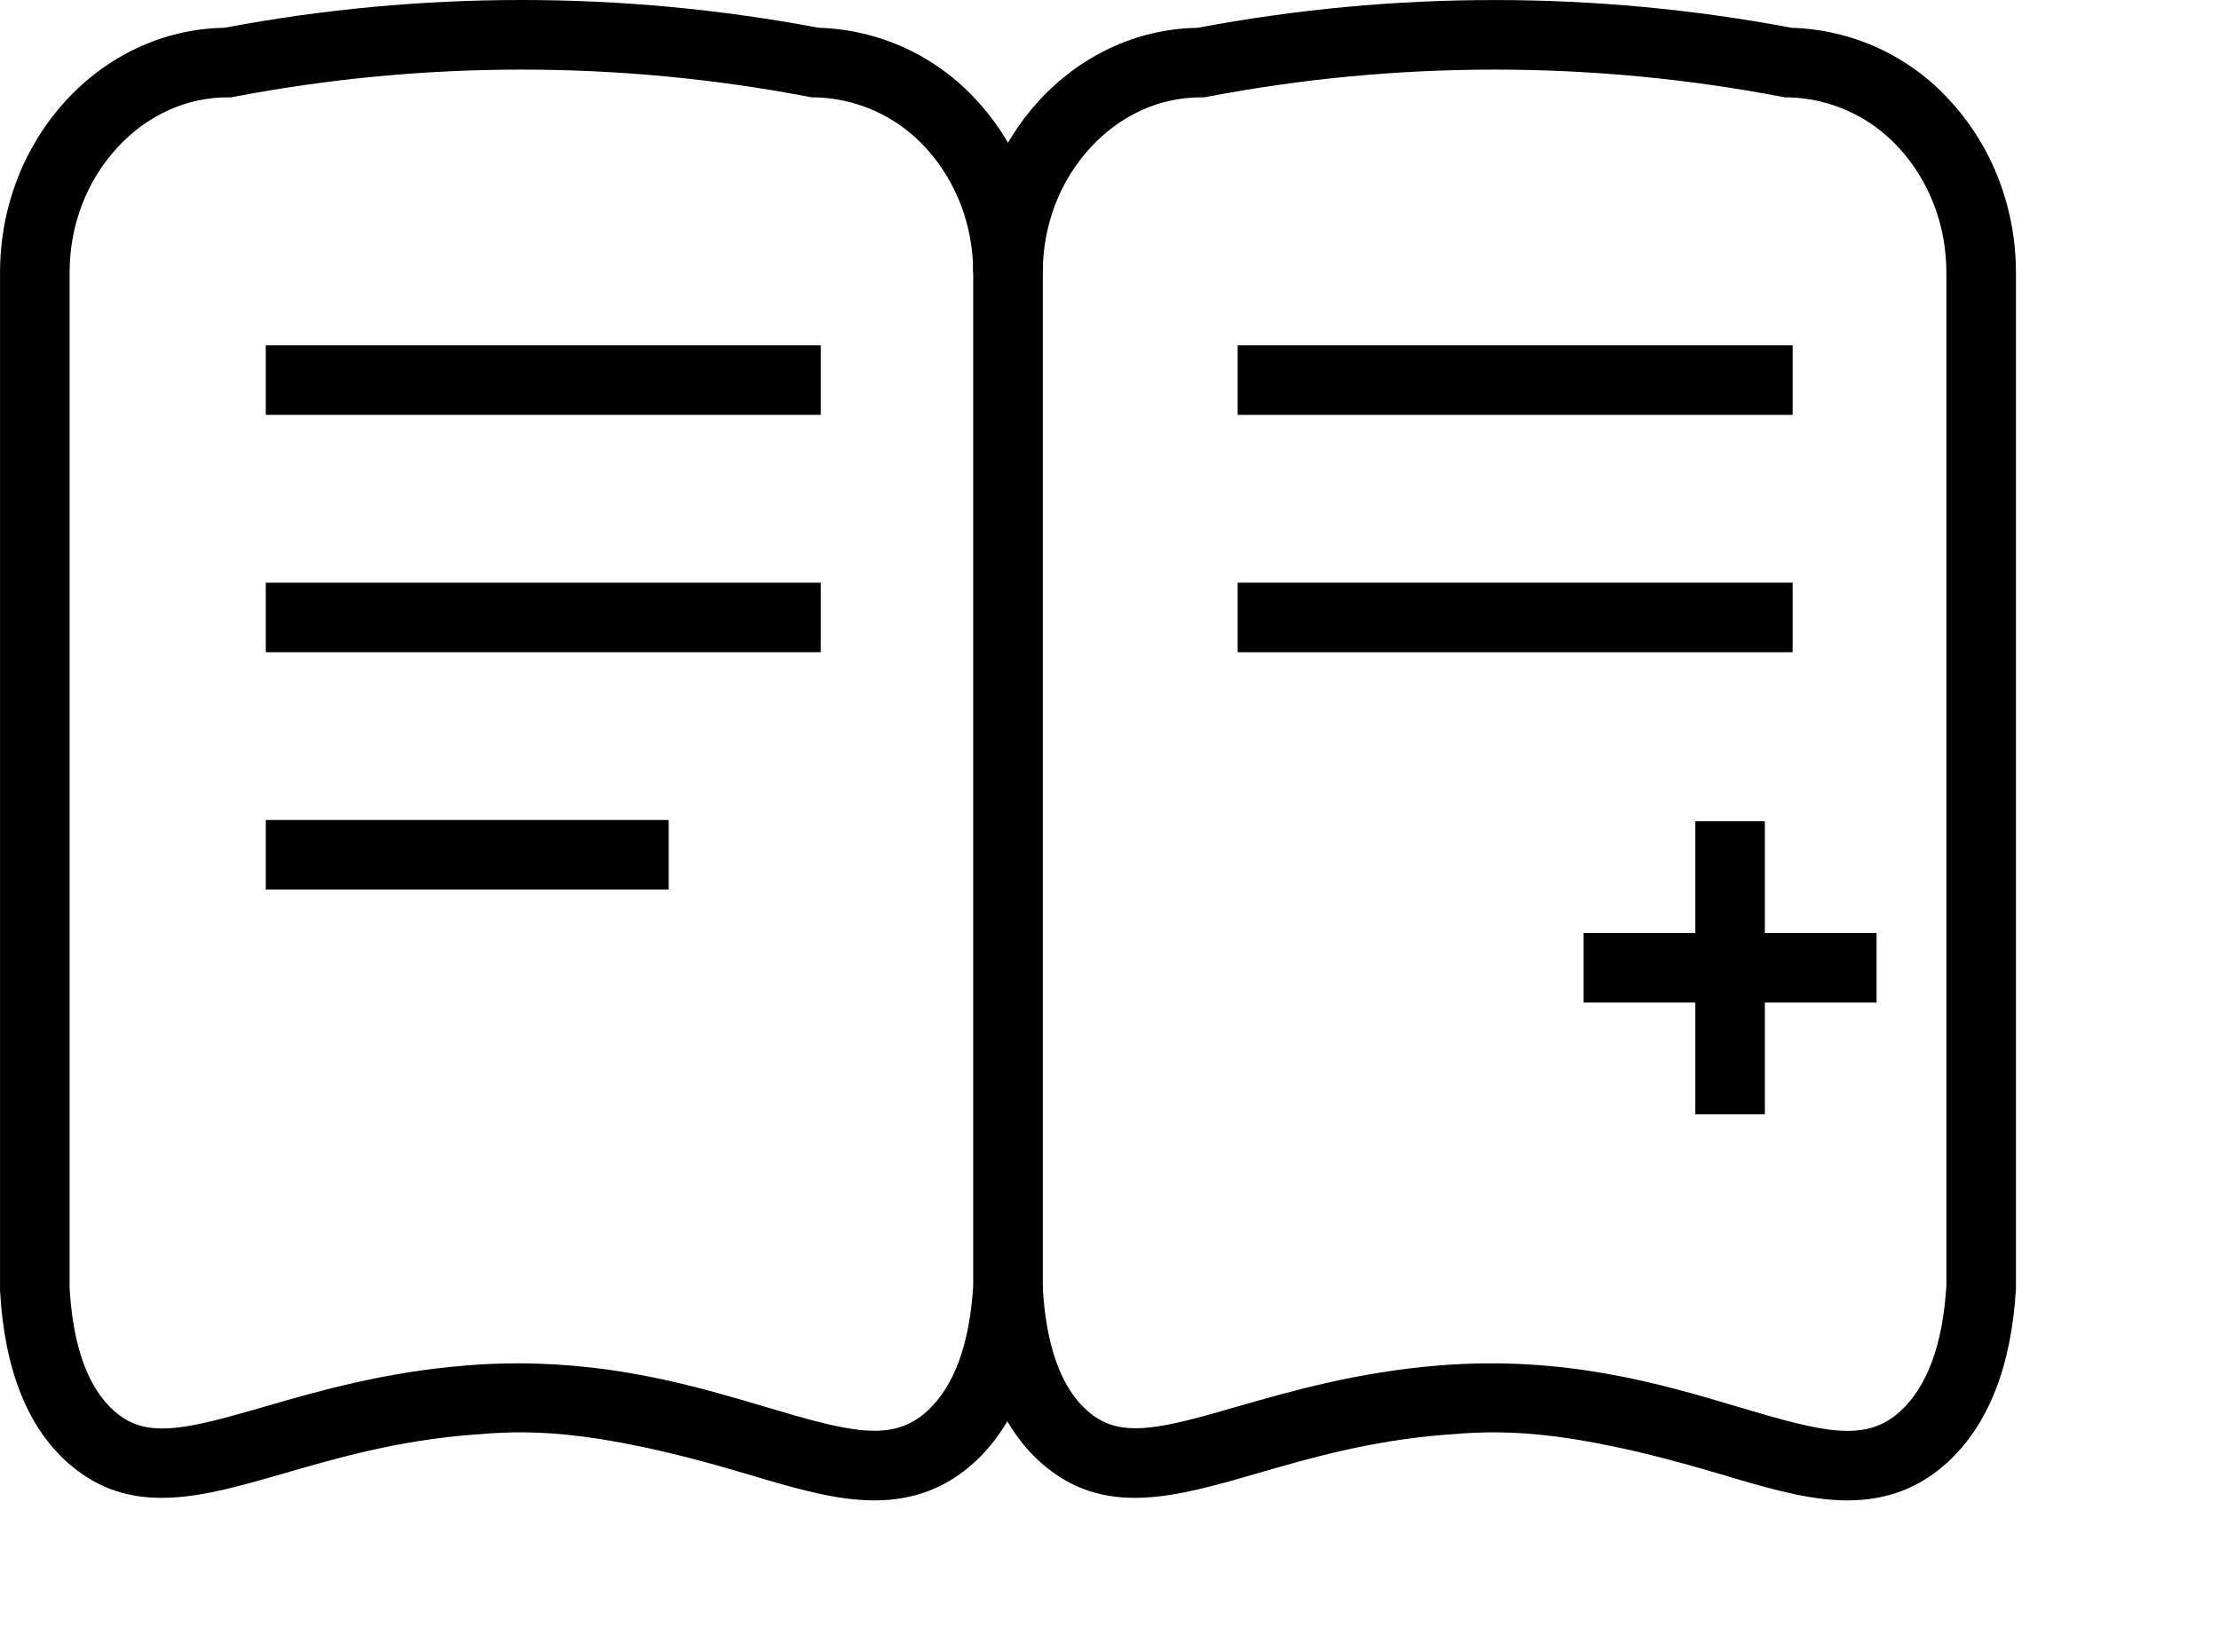
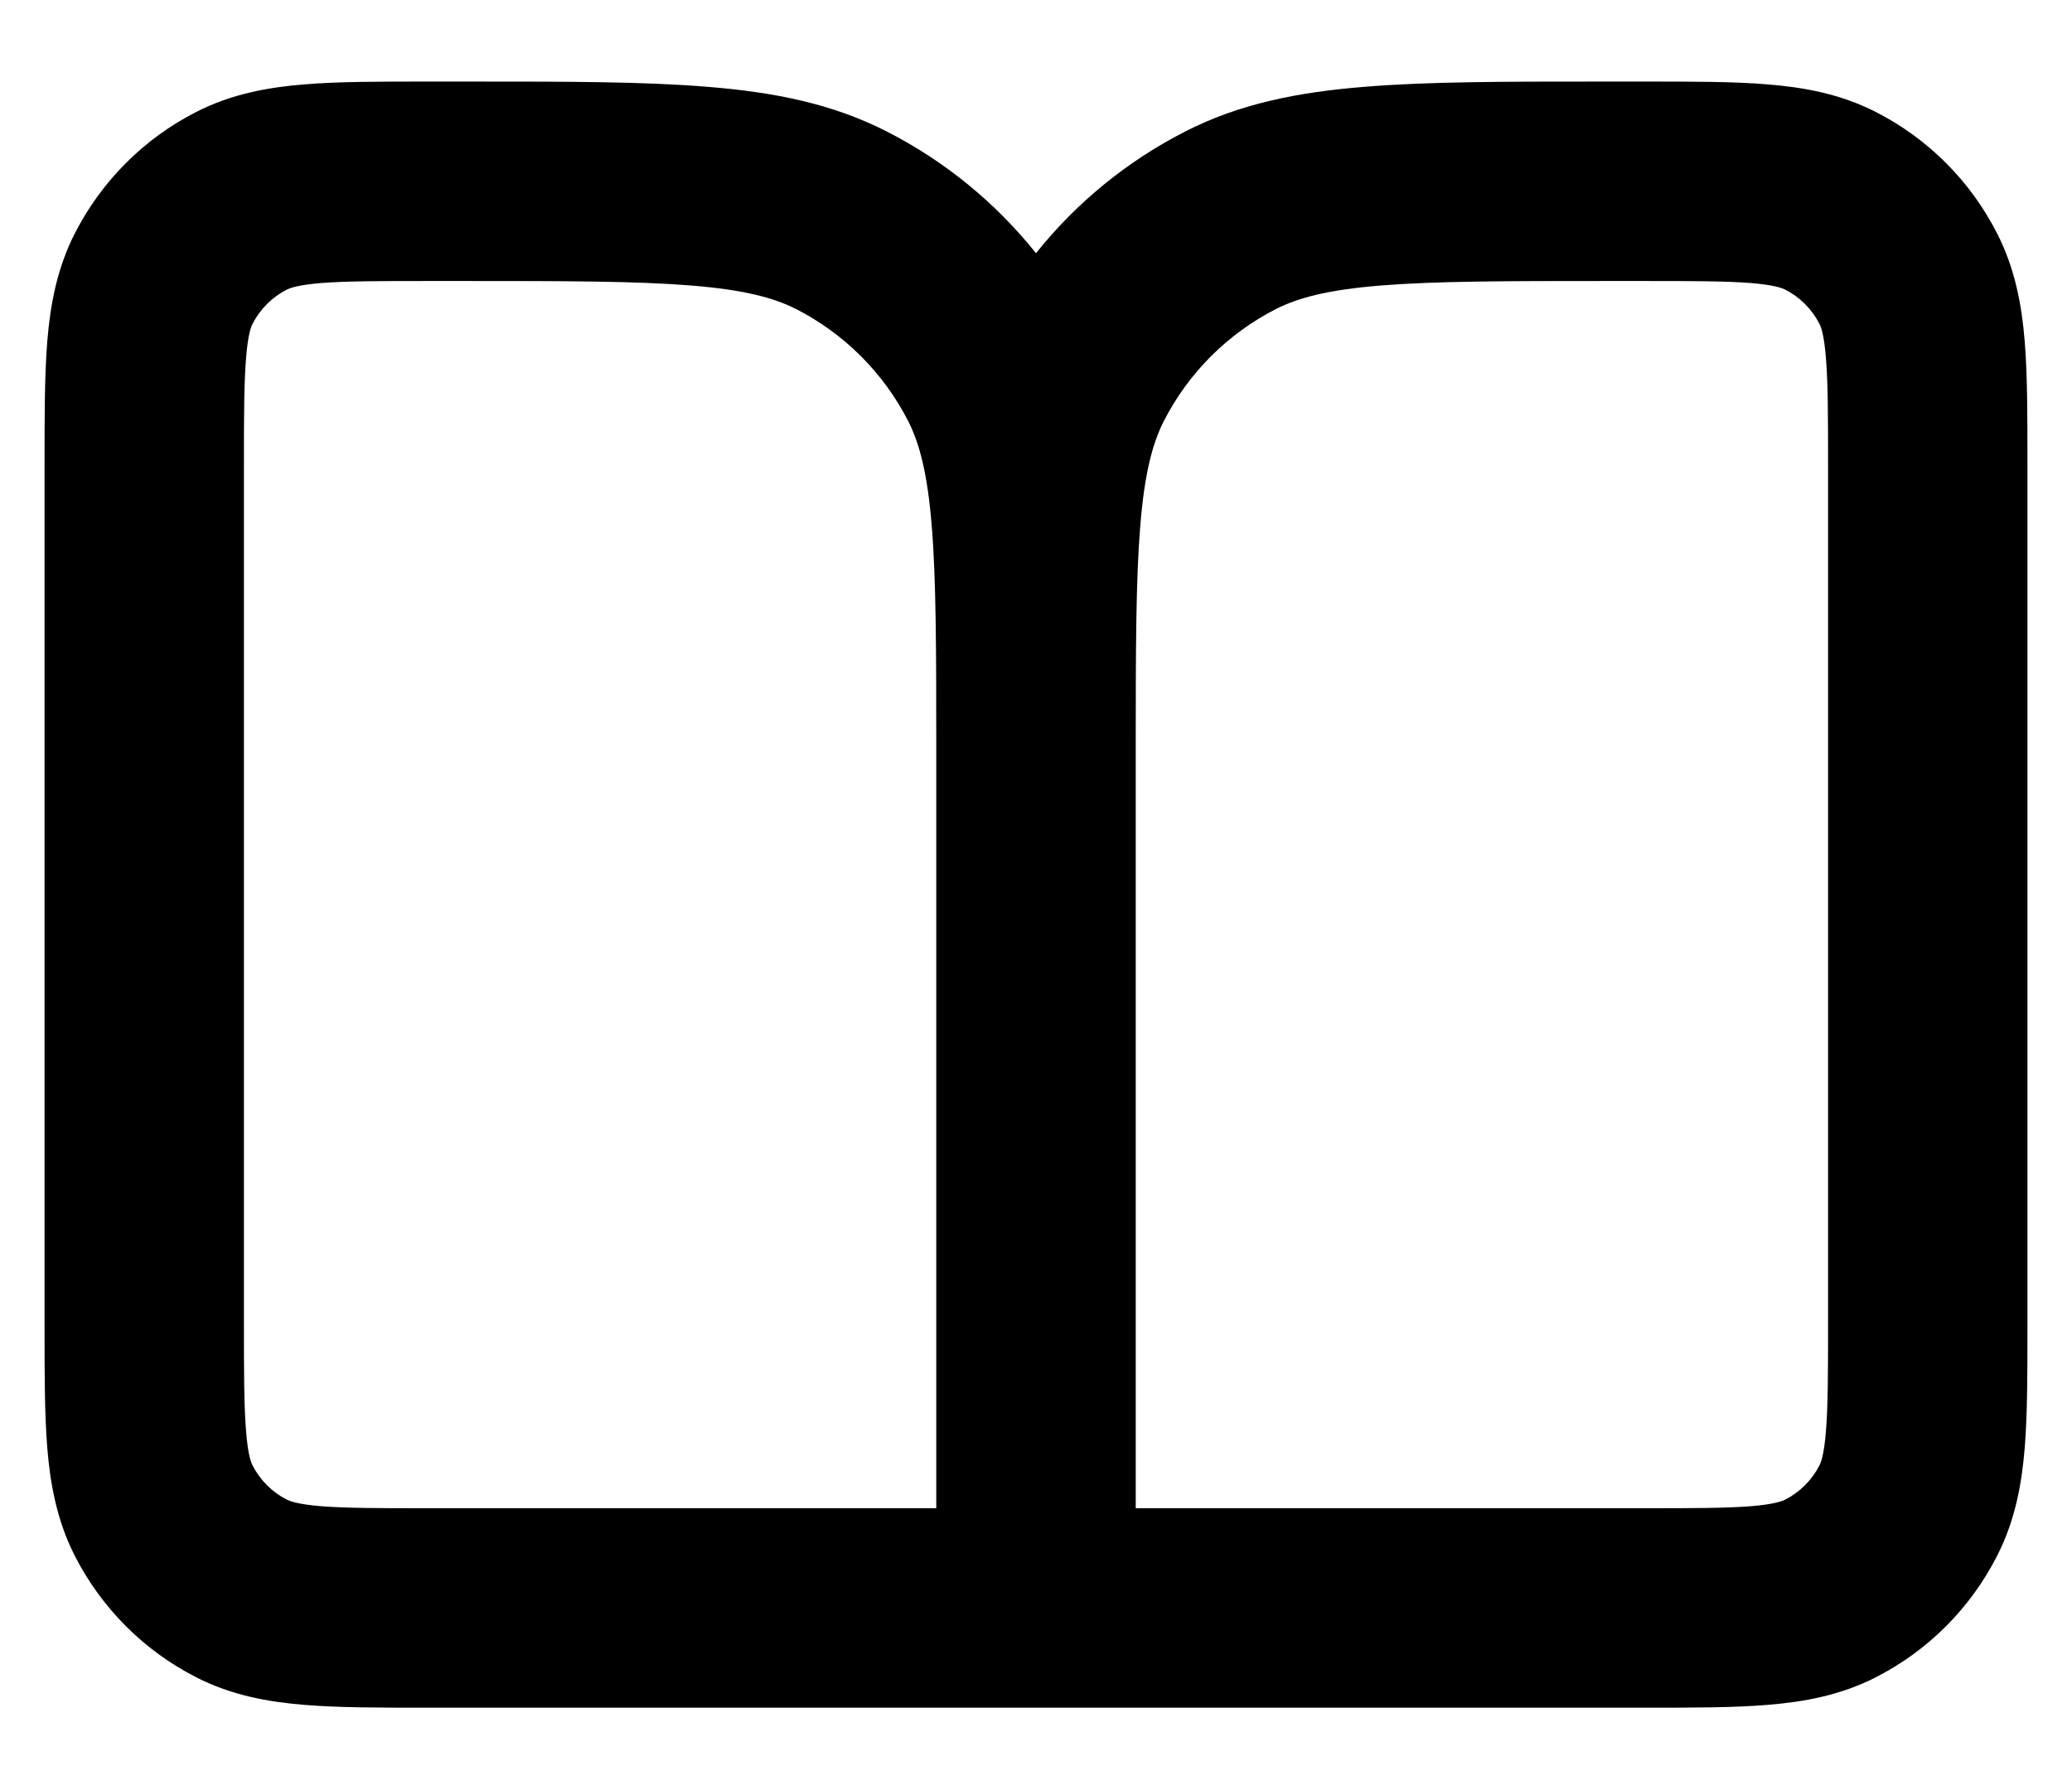
- <svg xmlns="http://www.w3.org/2000/svg" t="1691473064468" class="icon" viewBox="0 0 1376 1024" version="1.1" p-id="11084" width="86" height="64">
-   <path d="M542.206 930.293q-3.328 0-6.766-0.197c-22.333-1.232-45.7-8.221-72.716-16.293-100.164-29.789-139.147-26.708-170.44-24.194-46.341 3.697-83.439 14.469-116.186 23.935-51.037 14.79-95.111 27.521-133.576-6.162C17.058 885.098 2.761 849.097 0.025 800.365V169.025c0-82.958 62.228-150.585 139.147-151.805a993.578 993.578 0 0 1 368.364 0 137.939 137.939 0 0 1 98.278 45.22c26.338 28.668 40.844 66.554 40.844 106.585V799.194c-2.859 48.153-17.144 84.326-42.471 107.534-17.353 15.825-37.665 23.565-61.982 23.565z m-221.095-84.98c62.857 0 112.674 14.864 153.9 27.115 52.294 15.591 78.398 22.185 99.967 2.465 16.675-15.283 26.277-41.411 28.507-77.646V169.025c0-29.222-10.464-56.694-29.469-77.4a95.826 95.826 0 0 0-68.723-31.28h-1.997l-1.96-0.37a950.515 950.515 0 0 0-356.027 0l-1.997 0.382h-2.034c-25.734 0-50.113 11.092-68.649 31.293-19.005 20.681-29.469 48.165-29.469 77.4v629.54c2.12 36.395 11.474 62.092 27.792 76.414 9.392 8.221 19.535 11.376 33.906 10.562 16.022-0.912 36.087-6.705 59.27-13.409 32.981-9.552 74.035-21.433 124.715-25.5 11.105-0.937 21.864-1.343 32.266-1.343z" p-id="11085" />
-   <path d="M1145.642 930.293q-3.328 0-6.766-0.197c-22.333-1.232-45.7-8.221-72.716-16.293-100.127-29.789-139.086-26.708-170.391-24.194-46.341 3.697-83.439 14.469-116.186 23.935-51.037 14.79-95.123 27.521-133.576-6.162-25.463-22.283-39.76-58.284-42.496-107.016l43.075-2.465c2.058 36.716 11.425 62.61 27.829 76.969 9.392 8.221 19.523 11.376 33.906 10.562 16.022-0.912 36.087-6.705 59.27-13.409 32.957-9.453 74.035-21.285 124.715-25.401 78.312-6.298 138.124 11.536 186.167 25.882 52.294 15.591 78.398 22.185 99.967 2.465 16.675-15.283 26.277-41.411 28.507-77.646V169.025c0-29.222-10.464-56.694-29.481-77.4a95.826 95.826 0 0 0-68.723-31.28h-1.997l-1.96-0.37a950.515 950.515 0 0 0-356.027 0l-1.997 0.382h-2.034c-25.734 0-50.113 11.092-68.649 31.293-19.005 20.681-29.469 48.165-29.469 77.4h-43.137c0-82.958 62.228-150.585 139.147-151.805a993.591 993.591 0 0 1 368.364 0 137.927 137.927 0 0 1 98.254 45.207c26.338 28.668 40.844 66.554 40.844 106.585V799.194c-2.859 48.153-17.144 84.326-42.471 107.534-17.304 15.825-37.603 23.565-61.969 23.565zM164.808 214.097h344.146v43.137H164.808zM164.808 361.268h344.146v43.137H164.808zM164.808 508.439h249.861v43.137H164.808z" p-id="11086" />
-   <path d="M767.479 214.097h344.146v43.137H767.479zM767.479 361.268h344.146v43.137H767.479zM981.981 578.481h181.68v43.137H981.981z" p-id="11087" />
-   <path d="M1051.246 509.215h43.137v181.68h-43.137z" p-id="11088" />
+ <svg xmlns="http://www.w3.org/2000/svg" viewBox="0 0 22 19">
+   <path fill-rule="evenodd" clip-rule="evenodd" d="M4.522 0.866L4.985 0.866C6.007 0.866 6.839 0.866 7.514 0.922C8.211 0.978 8.833 1.099 9.413 1.395C10.031 1.71 10.571 2.152 11 2.689C11.428 2.152 11.969 1.71 12.587 1.395C13.166 1.099 13.789 0.978 14.486 0.922C15.161 0.866 15.992 0.866 17.015 0.866L17.478 0.866C17.975 0.866 18.409 0.866 18.768 0.896C19.15 0.927 19.538 0.996 19.915 1.188C20.471 1.471 20.922 1.923 21.205 2.479C21.397 2.855 21.467 3.244 21.498 3.625C21.527 3.984 21.527 4.419 21.527 4.915V14.085C21.527 14.581 21.527 15.016 21.498 15.375C21.467 15.756 21.397 16.145 21.205 16.521C20.922 17.077 20.471 17.529 19.915 17.812C19.538 18.004 19.15 18.073 18.768 18.104C18.409 18.134 17.974 18.134 17.478 18.134H4.522C4.025 18.134 3.591 18.134 3.231 18.104C2.85 18.073 2.461 18.004 2.085 17.812C1.529 17.529 1.078 17.077 0.794 16.521C0.603 16.145 0.533 15.756 0.502 15.375C0.473 15.016 0.473 14.581 0.473 14.085V4.915C0.473 4.419 0.473 3.984 0.502 3.625C0.533 3.244 0.603 2.855 0.794 2.479C1.078 1.923 1.529 1.471 2.085 1.188C2.461 0.996 2.85 0.927 3.231 0.896C3.591 0.866 4.025 0.866 4.522 0.866ZM9.941 7.985C9.941 6.907 9.94 6.162 9.893 5.584C9.847 5.018 9.761 4.705 9.644 4.474C9.382 3.96 8.965 3.543 8.451 3.281C8.22 3.164 7.908 3.078 7.341 3.032C6.763 2.985 6.018 2.984 4.94 2.984H4.561C4.014 2.984 3.666 2.985 3.404 3.006C3.154 3.027 3.075 3.061 3.046 3.075C2.889 3.155 2.761 3.283 2.681 3.44C2.667 3.468 2.633 3.547 2.613 3.798C2.591 4.06 2.59 4.407 2.59 4.955V14.045C2.59 14.593 2.591 14.94 2.613 15.202C2.633 15.453 2.667 15.532 2.681 15.56C2.761 15.717 2.889 15.845 3.046 15.925C3.075 15.939 3.154 15.973 3.404 15.994C3.666 16.015 4.014 16.016 4.561 16.016H9.941V7.985ZM12.059 16.016V7.985C12.059 6.907 12.06 6.162 12.107 5.584C12.153 5.018 12.239 4.705 12.356 4.474C12.618 3.96 13.035 3.543 13.549 3.281C13.78 3.164 14.092 3.078 14.658 3.032C15.237 2.985 15.982 2.984 17.06 2.984H17.439C17.986 2.984 18.333 2.985 18.596 3.006C18.846 3.027 18.925 3.061 18.954 3.075C19.111 3.155 19.239 3.283 19.319 3.44C19.333 3.468 19.367 3.547 19.387 3.798C19.409 4.06 19.41 4.407 19.41 4.955V14.045C19.41 14.593 19.409 14.94 19.387 15.202C19.367 15.453 19.333 15.532 19.319 15.56C19.239 15.717 19.111 15.845 18.954 15.925C18.925 15.939 18.846 15.973 18.596 15.994C18.333 16.015 17.986 16.016 17.439 16.016H12.059Z" />
</svg>
